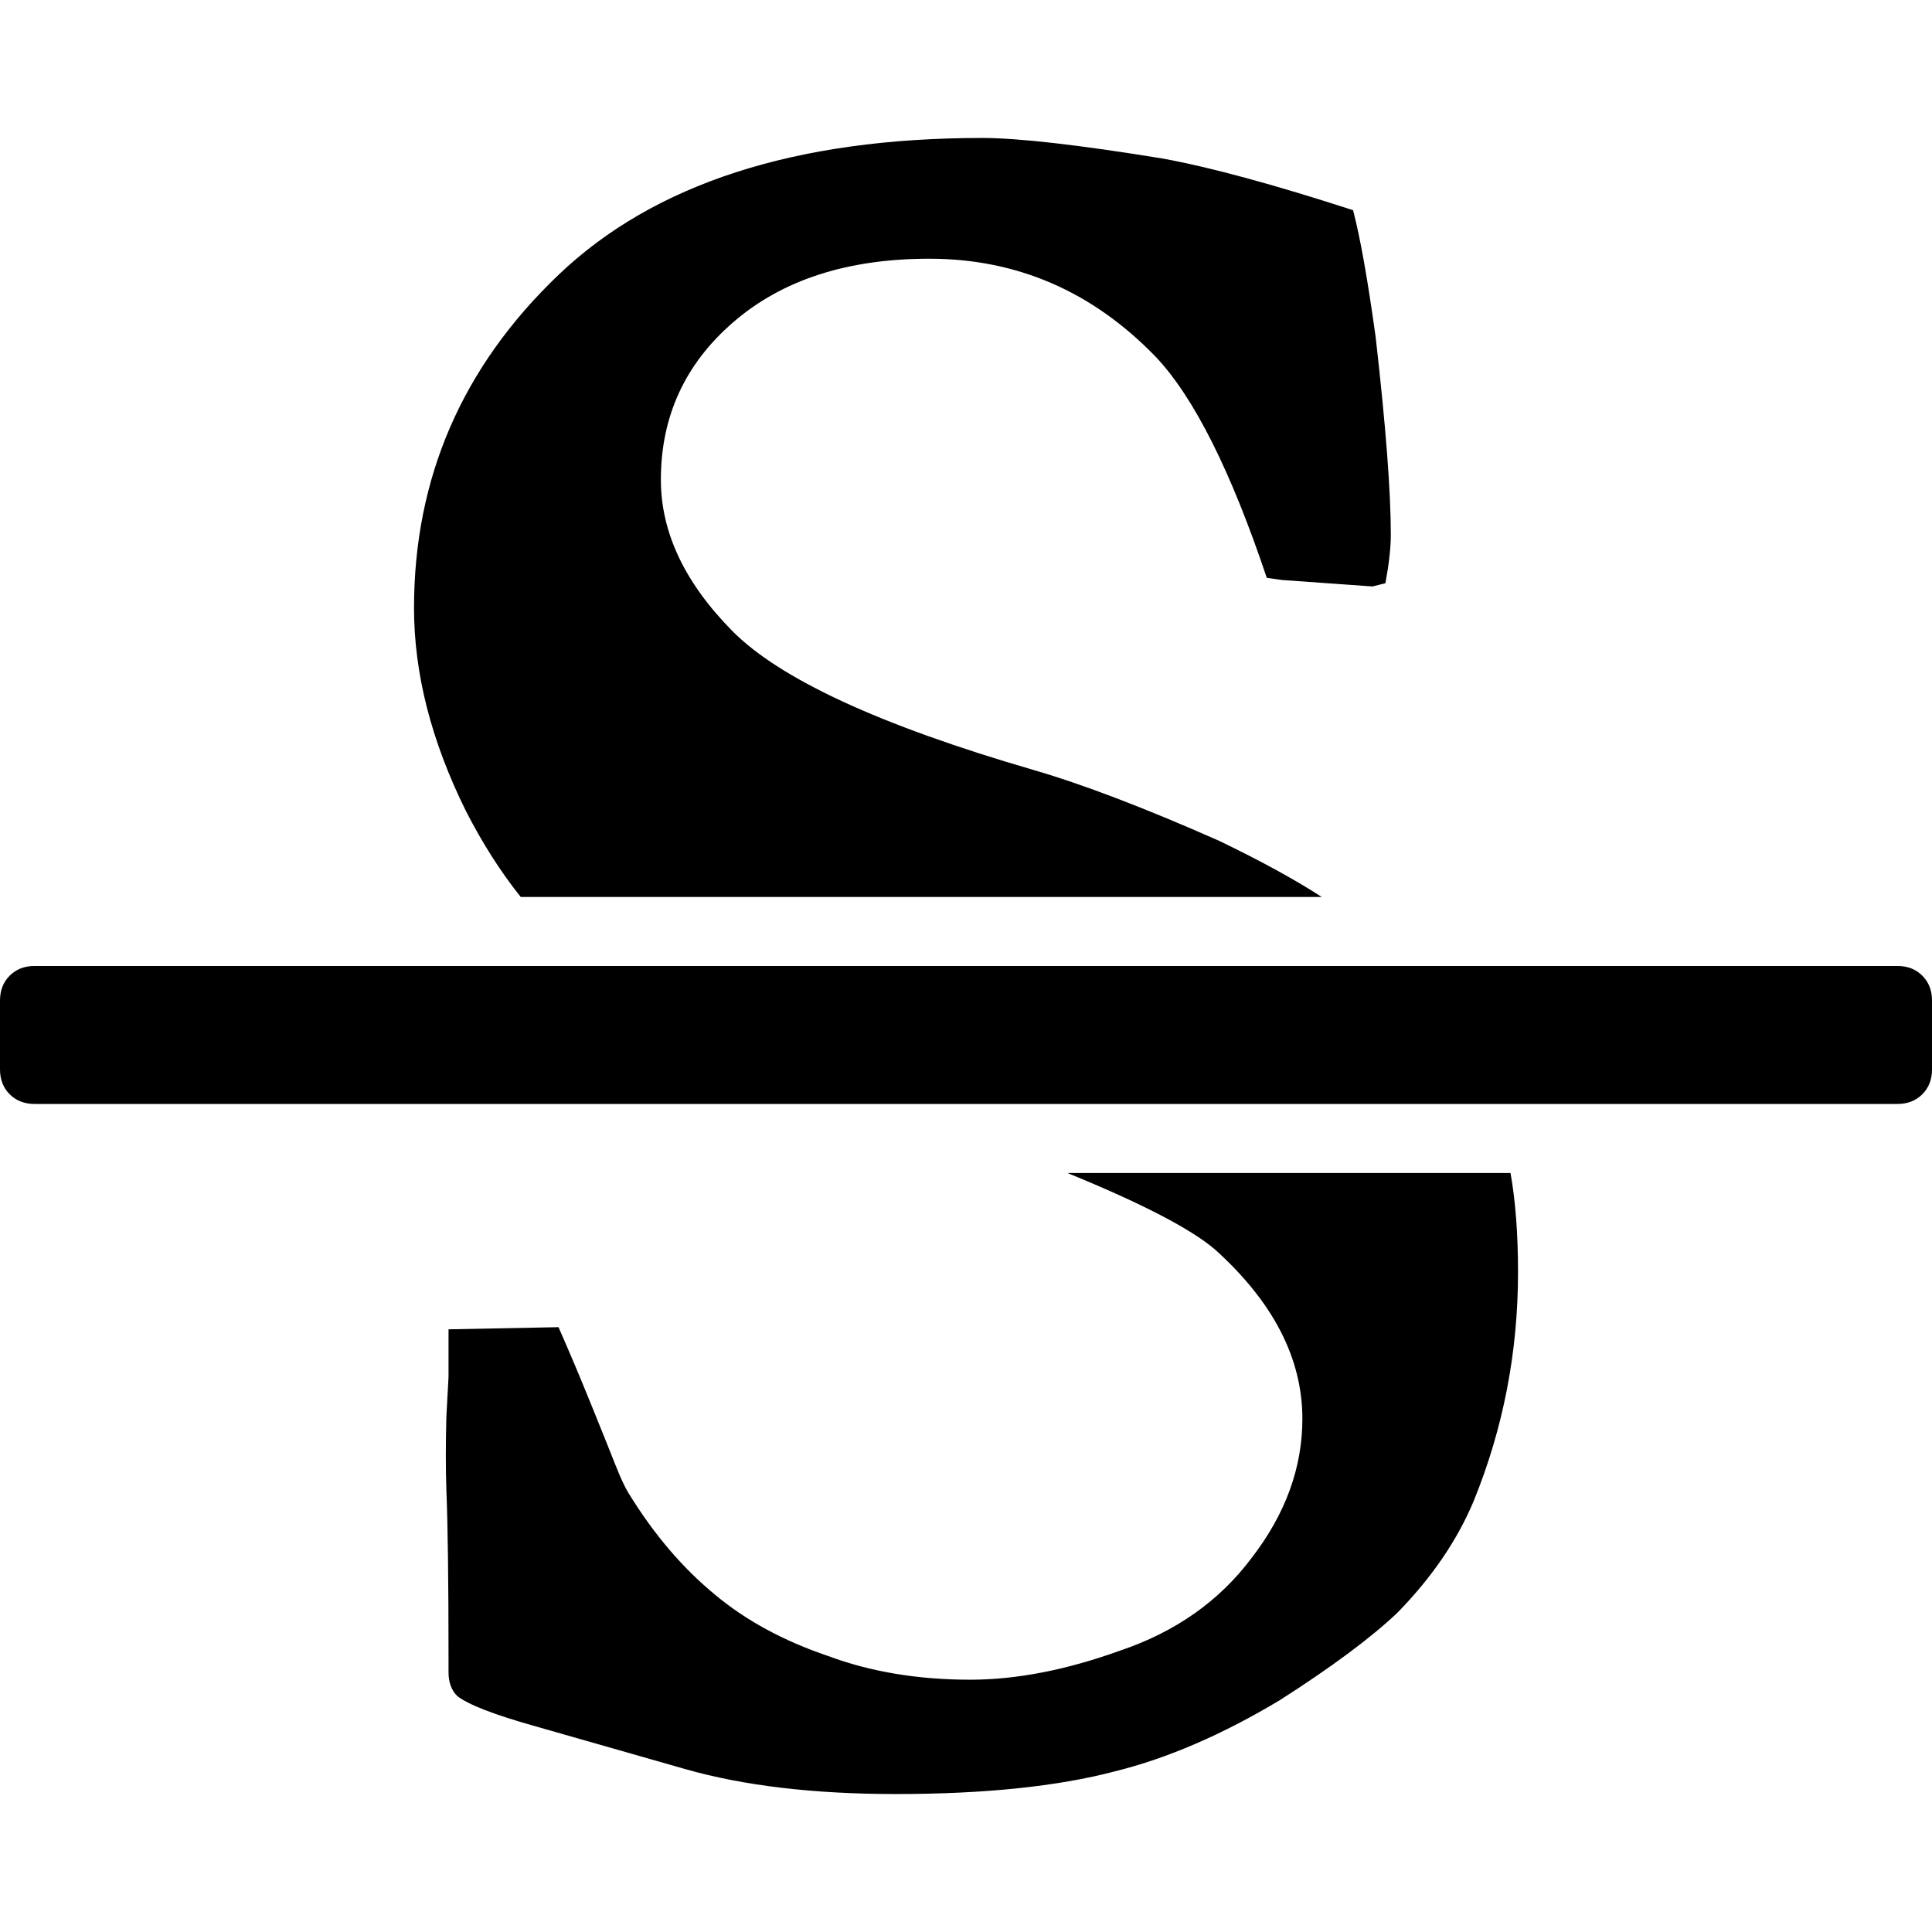
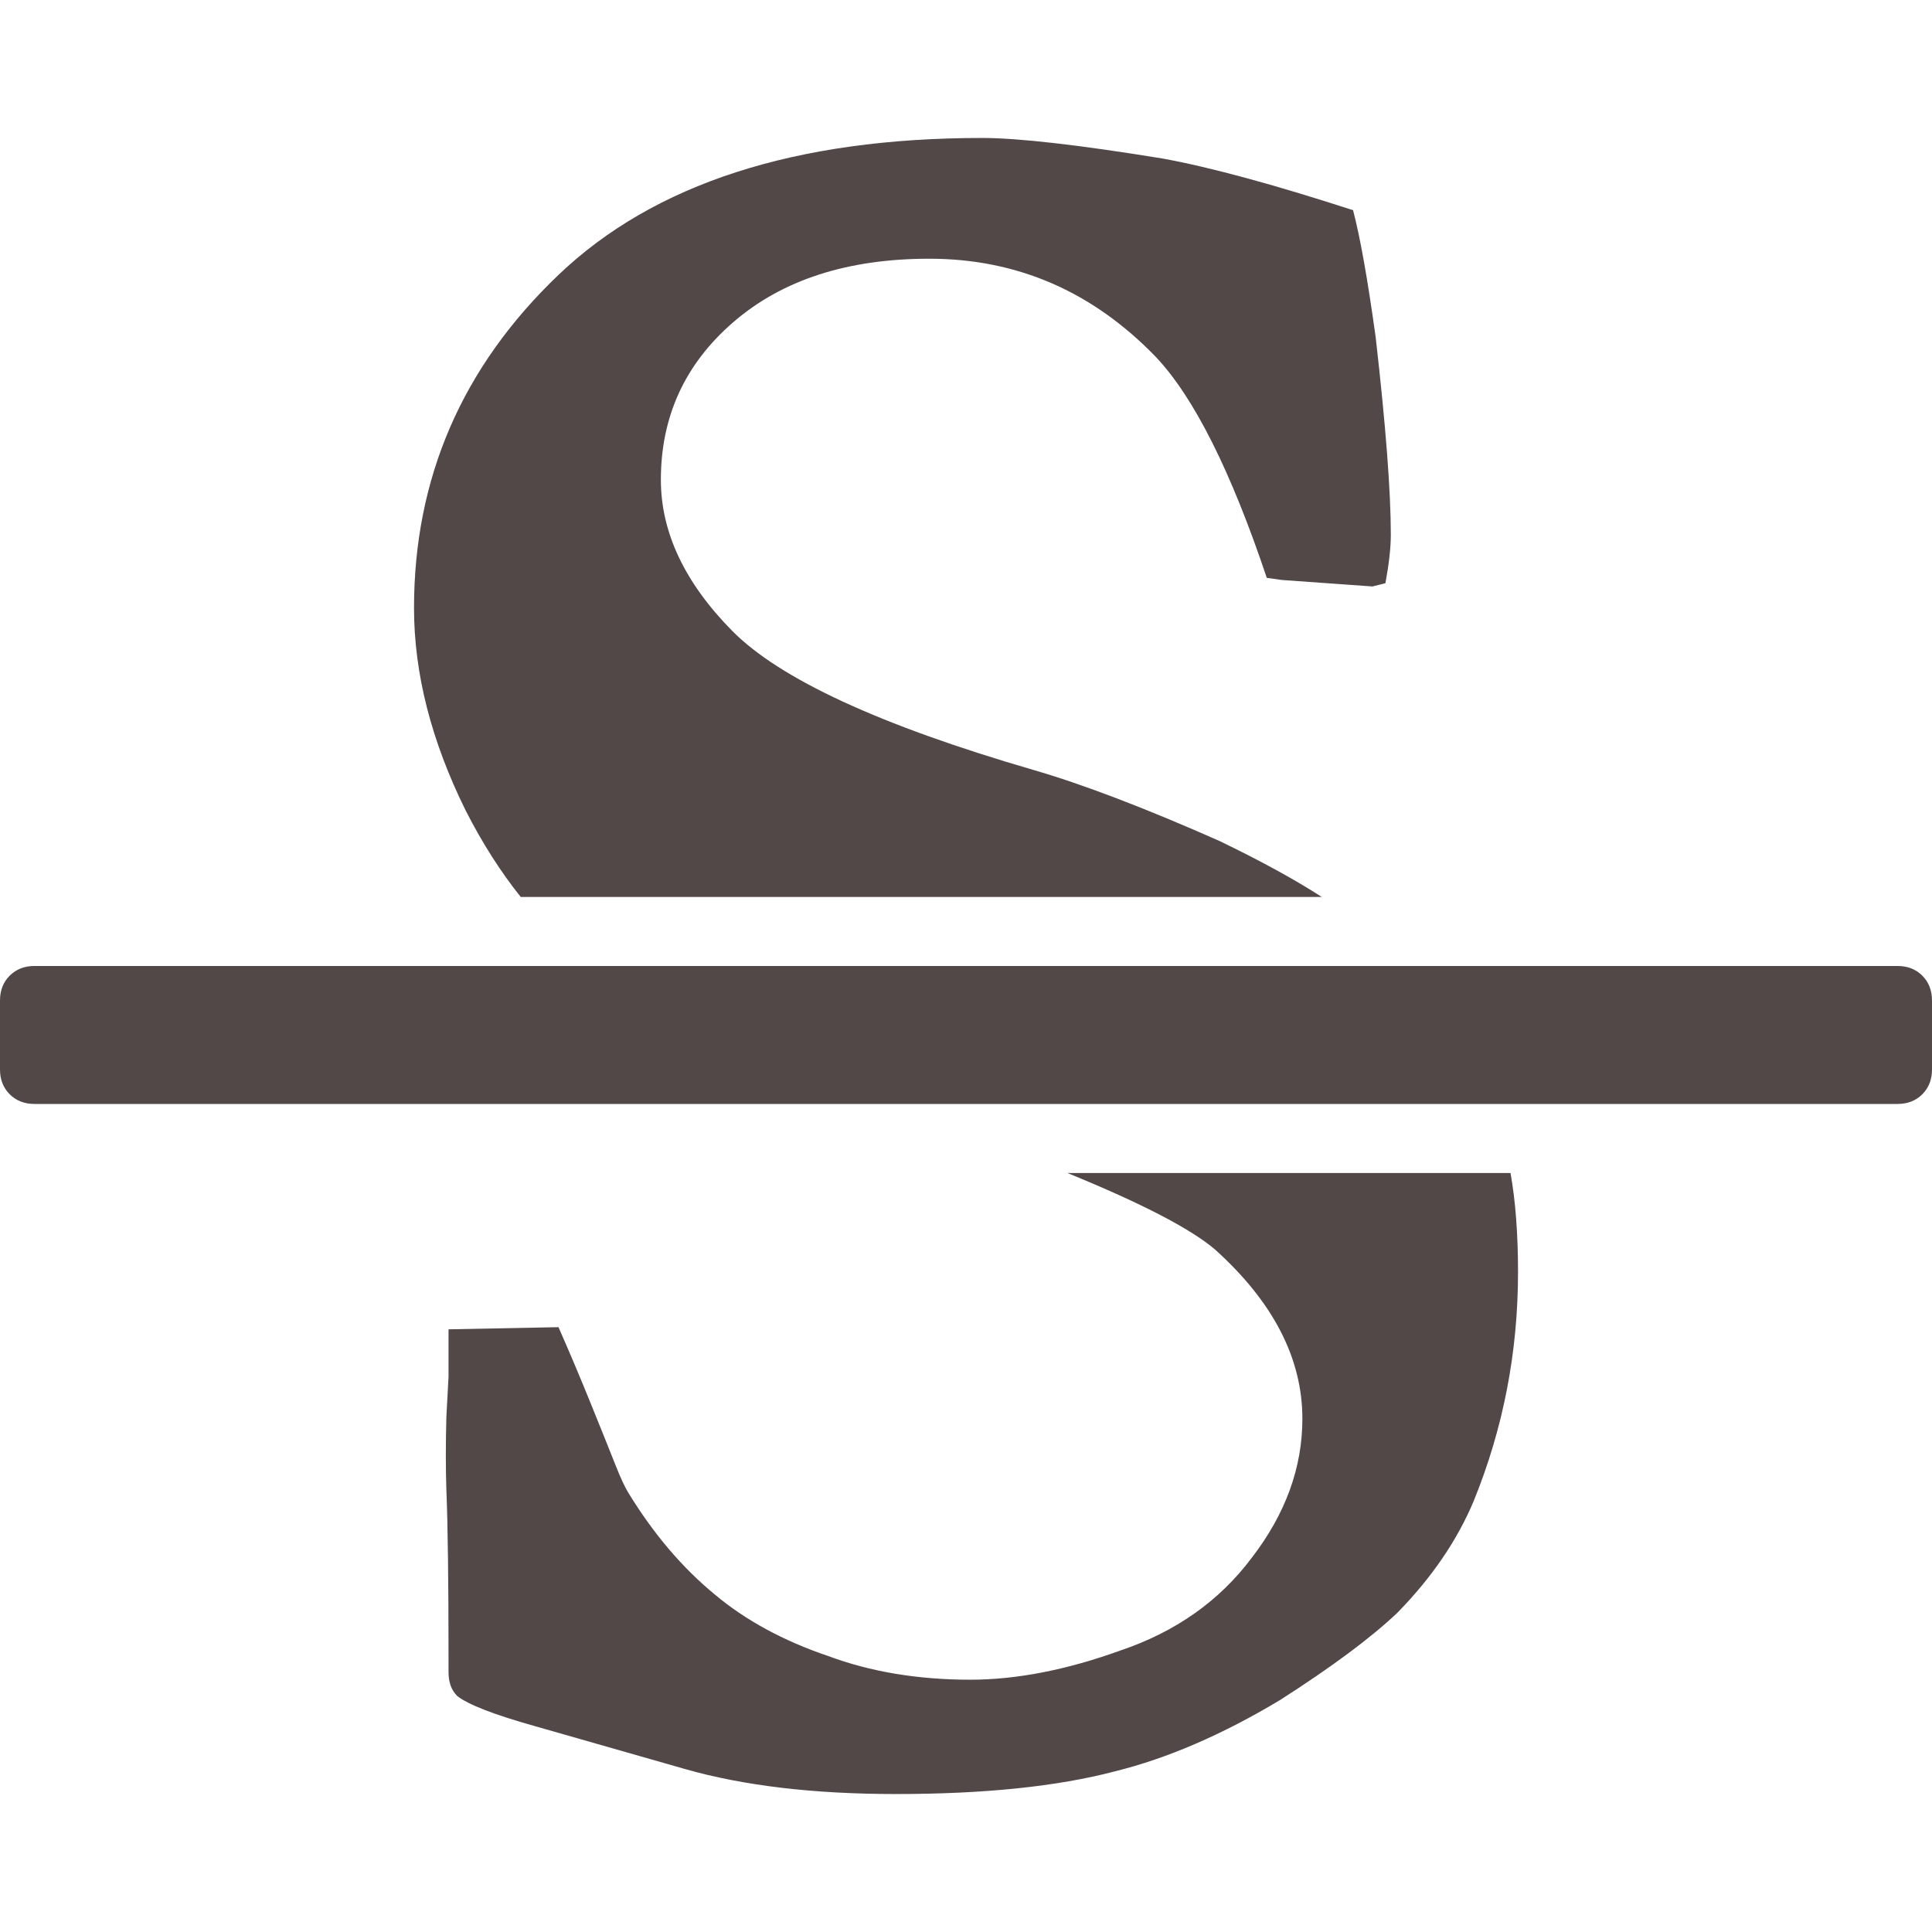
<svg xmlns="http://www.w3.org/2000/svg" version="1.1" x="0px" y="0px" viewBox="0 0 511.626 511.626" xml:space="preserve">
-   <g>
+   <g fill="#524847">
    <g>
      <path d="M137.901,237.533h212.124c-7.042-4.563-16.084-9.515-27.124-14.845c-19.786-8.754-36.261-15.037-49.396-18.842    c-40.537-11.798-67.089-24.078-79.652-36.829c-12.563-12.753-18.843-26.075-18.843-39.971c0-16.753,6.379-30.649,19.13-41.687    c12.943-11.227,30.264-16.846,51.962-16.846c23.221,0,43.206,8.66,59.958,25.981c10.085,10.656,19.893,30.166,29.406,58.529    l4.004,0.568l23.982,1.712l3.43-0.854c0.951-5.142,1.43-9.419,1.43-12.85c0-11.421-1.334-28.833-4.004-52.246    c-2.101-15.222-4.093-26.457-5.995-33.691c-21.122-6.849-37.973-11.419-50.535-13.701c-22.268-3.617-38.167-5.426-47.674-5.426    c-49.493,0-86.891,12.091-112.209,36.26c-25.505,24.362-38.256,53.774-38.256,88.225c0,17.318,4.568,35.208,13.706,53.672    C127.717,223.26,132.571,230.874,137.901,237.533z" />
      <path d="M282.65,310.624c19.605,7.994,32.647,14.756,39.115,20.27c15.42,13.897,23.127,28.838,23.127,44.823    c0,12.946-4.477,25.222-13.422,36.833c-8.562,11.416-20.17,19.612-34.83,24.551c-14.268,5.15-27.501,7.713-39.677,7.713    c-13.893,0-26.455-2.098-37.685-6.283c-11.8-4-21.794-9.418-29.98-16.275c-8.564-7.043-16.18-15.988-22.841-26.84    c-0.953-1.517-2.144-4.09-3.571-7.703c-1.425-3.621-3.571-8.946-6.423-15.985c-2.856-7.046-5.708-13.802-8.564-20.272    l-29.121,0.571v12.562l-0.571,10.571c-0.188,7.228-0.188,13.699,0,19.41c0.378,9.134,0.571,23.982,0.571,44.543v3.713    c0,2.666,0.76,4.754,2.281,6.283c2.855,2.275,9.707,4.945,20.557,7.991l39.969,11.419c15.415,4.381,33.975,6.571,55.673,6.571    c23.414,0,42.723-1.999,57.958-5.999c13.897-3.433,28.444-9.713,43.684-18.843c13.702-8.761,24.078-16.464,31.121-23.134    c9.127-9.322,15.893-19.219,20.27-29.694c7.81-19.222,11.707-39.399,11.707-60.521c0-10.092-0.66-18.843-1.988-26.269H282.65    V310.624z" />
      <path d="M509.06,258.374c-1.718-1.711-3.901-2.566-6.57-2.566H9.135c-2.666,0-4.853,0.855-6.567,2.566    C0.859,260.085,0,262.275,0,264.945v18.267c0,2.67,0.855,4.856,2.568,6.571c1.714,1.711,3.905,2.56,6.567,2.56H502.49    c2.669,0,4.853-0.849,6.57-2.56c1.711-1.715,2.566-3.901,2.566-6.571v-18.267C511.626,262.275,510.771,260.085,509.06,258.374z" />
    </g>
  </g>
</svg>
